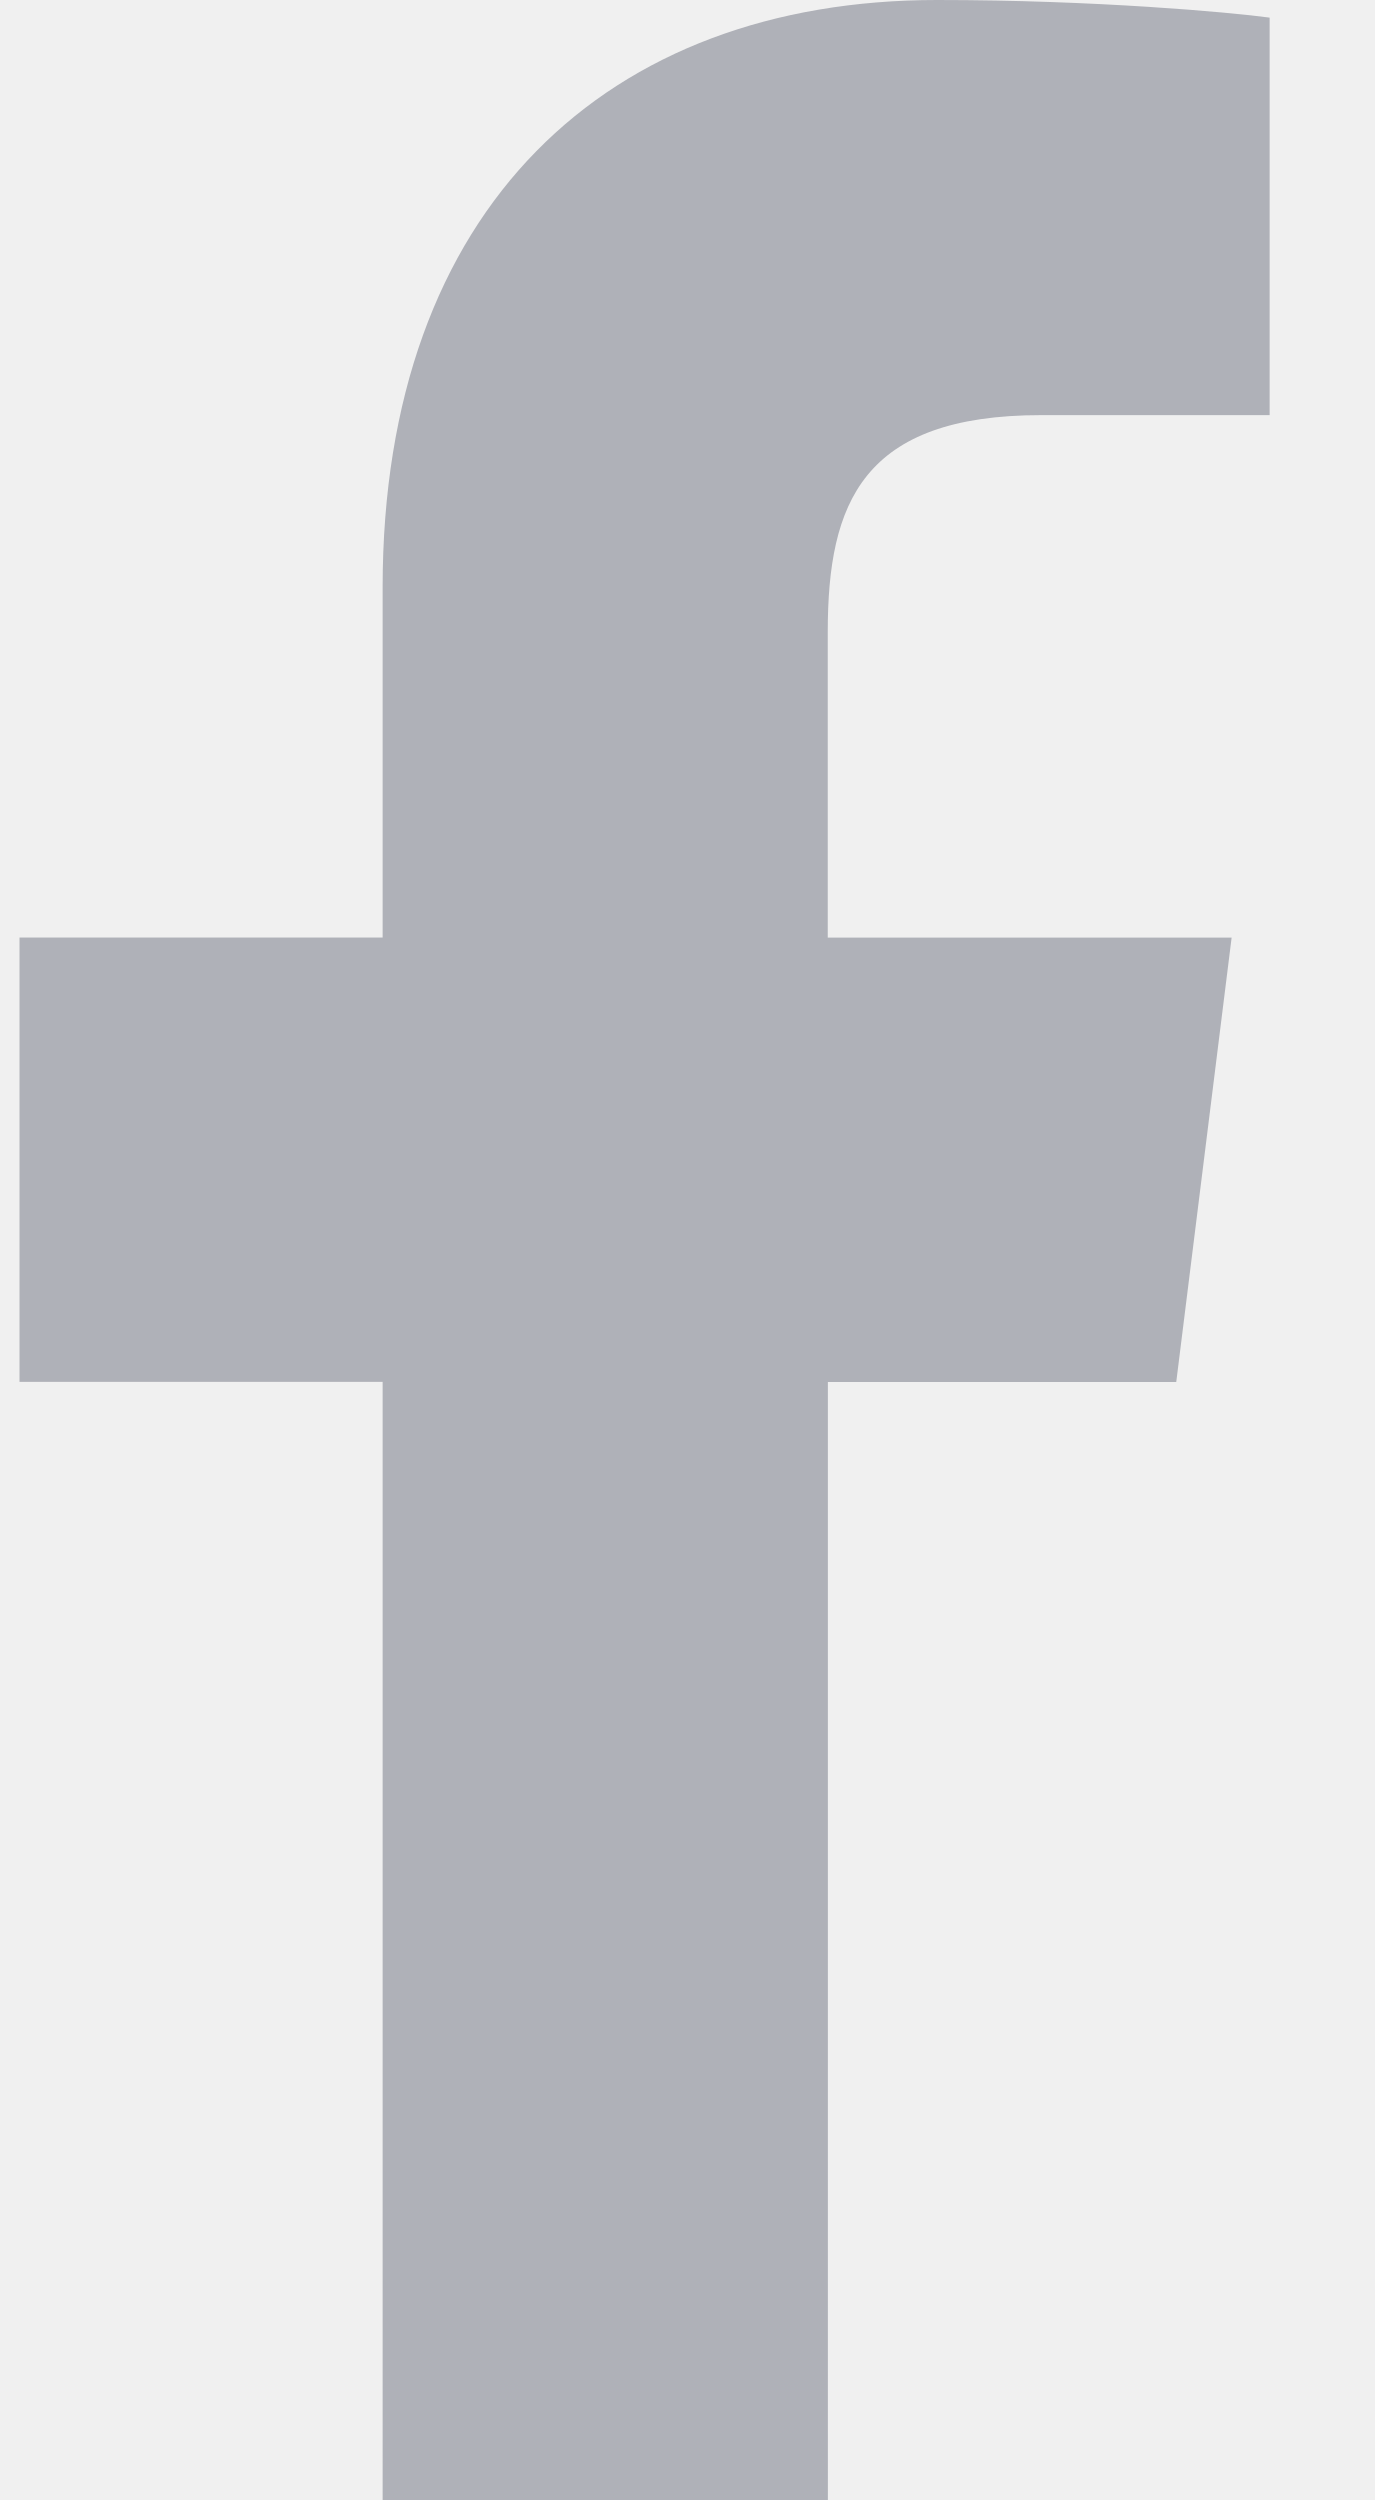
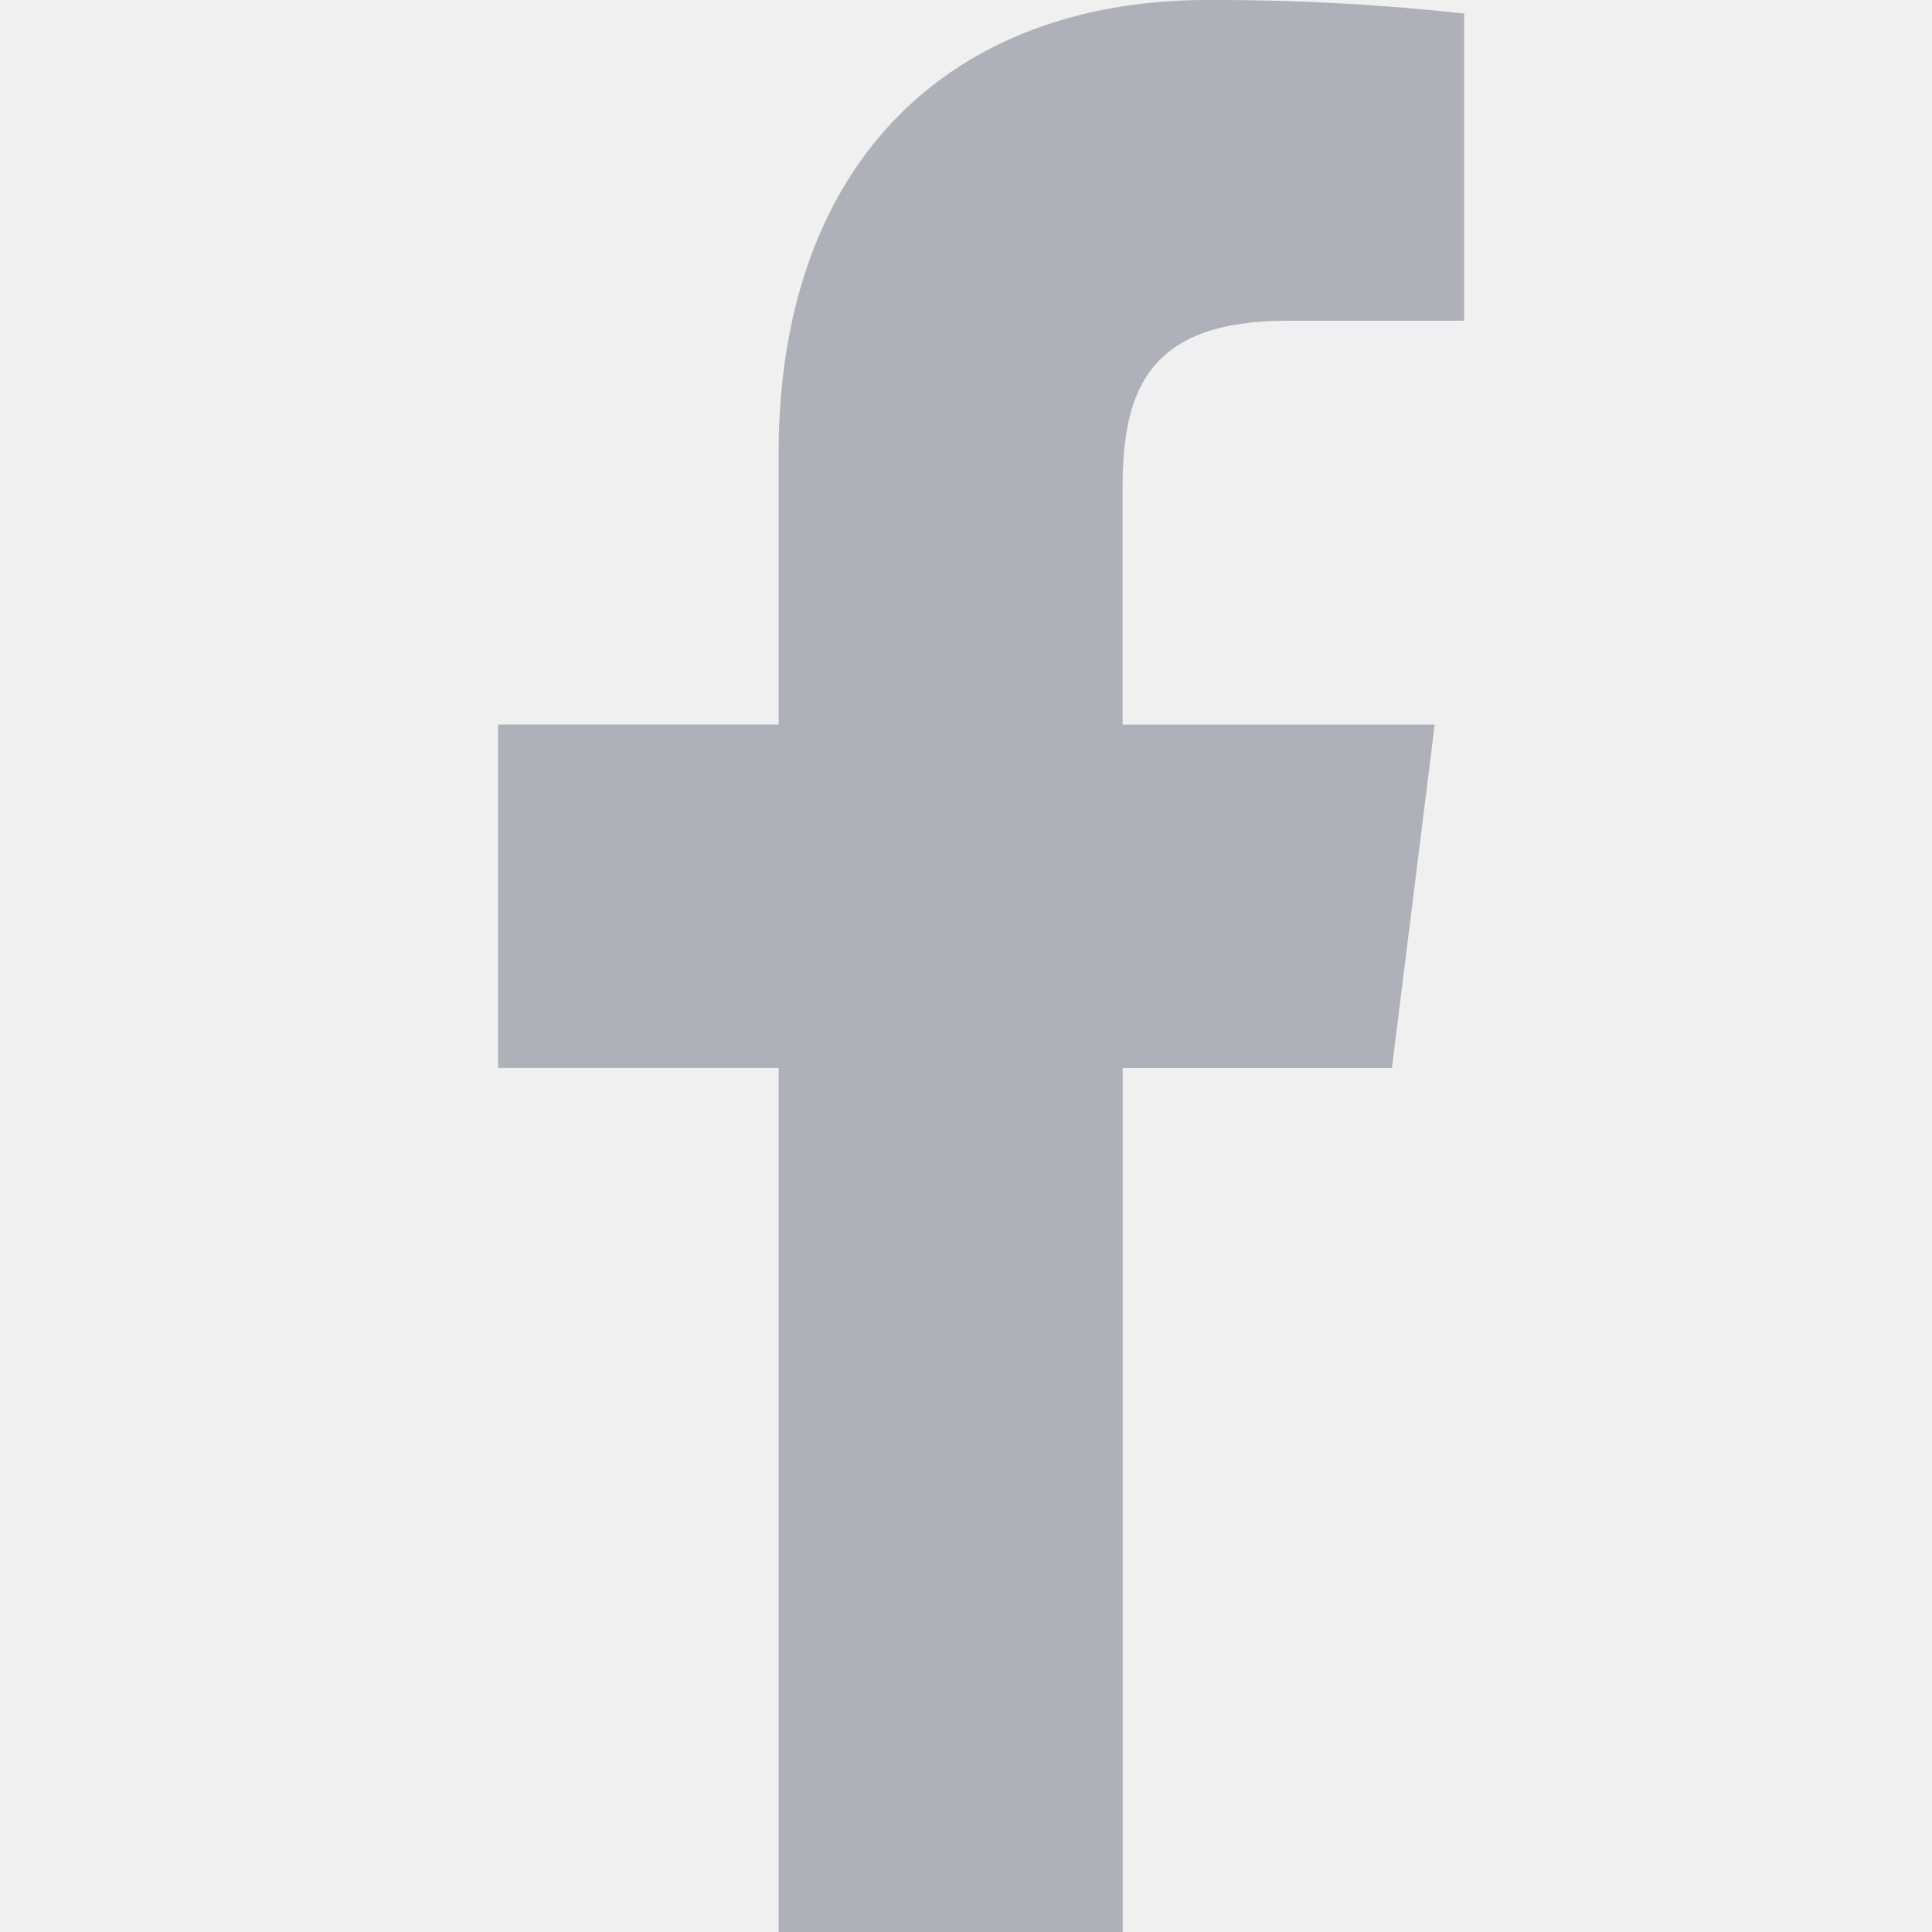
- <svg xmlns="http://www.w3.org/2000/svg" width="11" height="20" viewBox="0 0 11 20" fill="none">
-   <path d="M8.331 3.321H10.157V0.141C9.842 0.098 8.758 0 7.497 0C4.864 0 3.061 1.656 3.061 4.699V7.5H0.156V11.055H3.061V20H6.623V11.056H9.41L9.853 7.501H6.622V5.052C6.623 4.024 6.899 3.321 8.331 3.321Z" fill="#AFB1B8" />
+ <svg xmlns="http://www.w3.org/2000/svg" width="20" height="20" fill="none">
+   <g clip-path="url(#a)">
+     <path d="M13.33 3.32h1.827V.14a23.576 23.576 0 0 0-2.66-.14C9.864 0 8.06 1.656 8.06 4.7v2.8H5.156v3.555H8.06V20h3.562v-8.944h2.787l.443-3.555h-3.231V5.05c0-1.027.277-1.73 1.709-1.73Z" fill="#AFB1B8" />
+   </g>
+   <defs>
+     <clipPath id="a">
+       <path fill="#fff" d="M0 0h20v20H0z" />
+     </clipPath>
+   </defs>
</svg>
